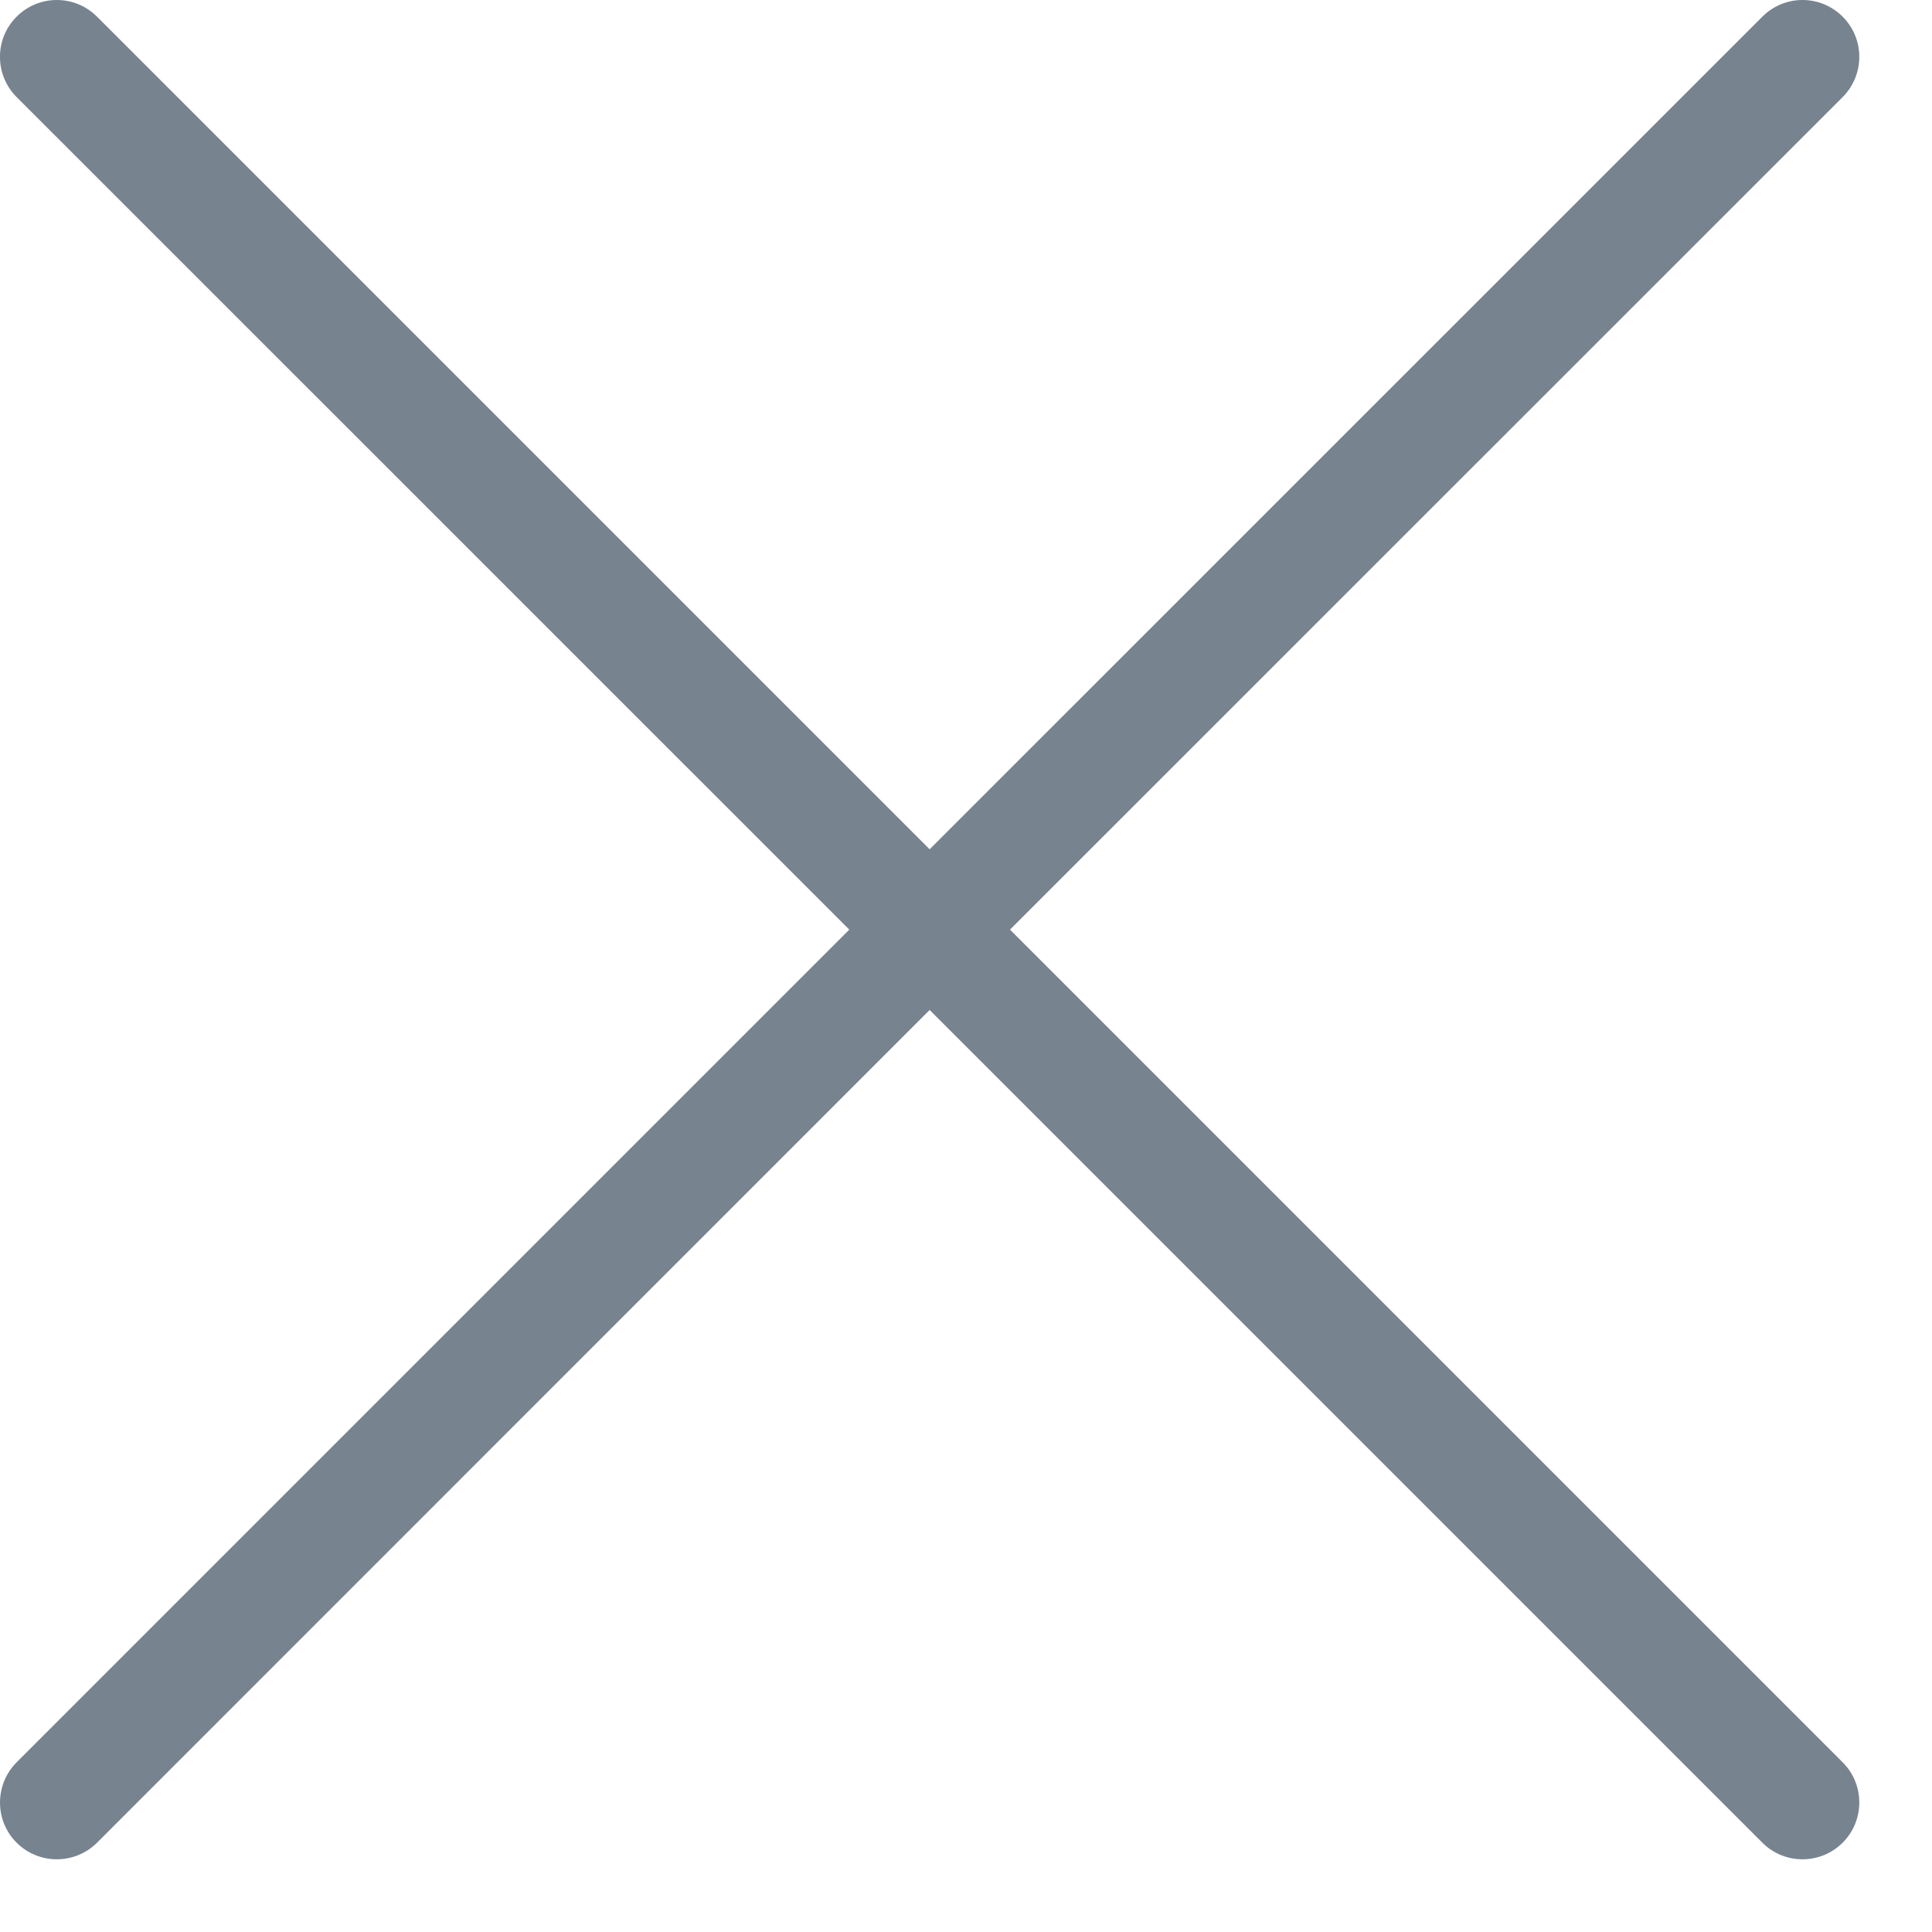
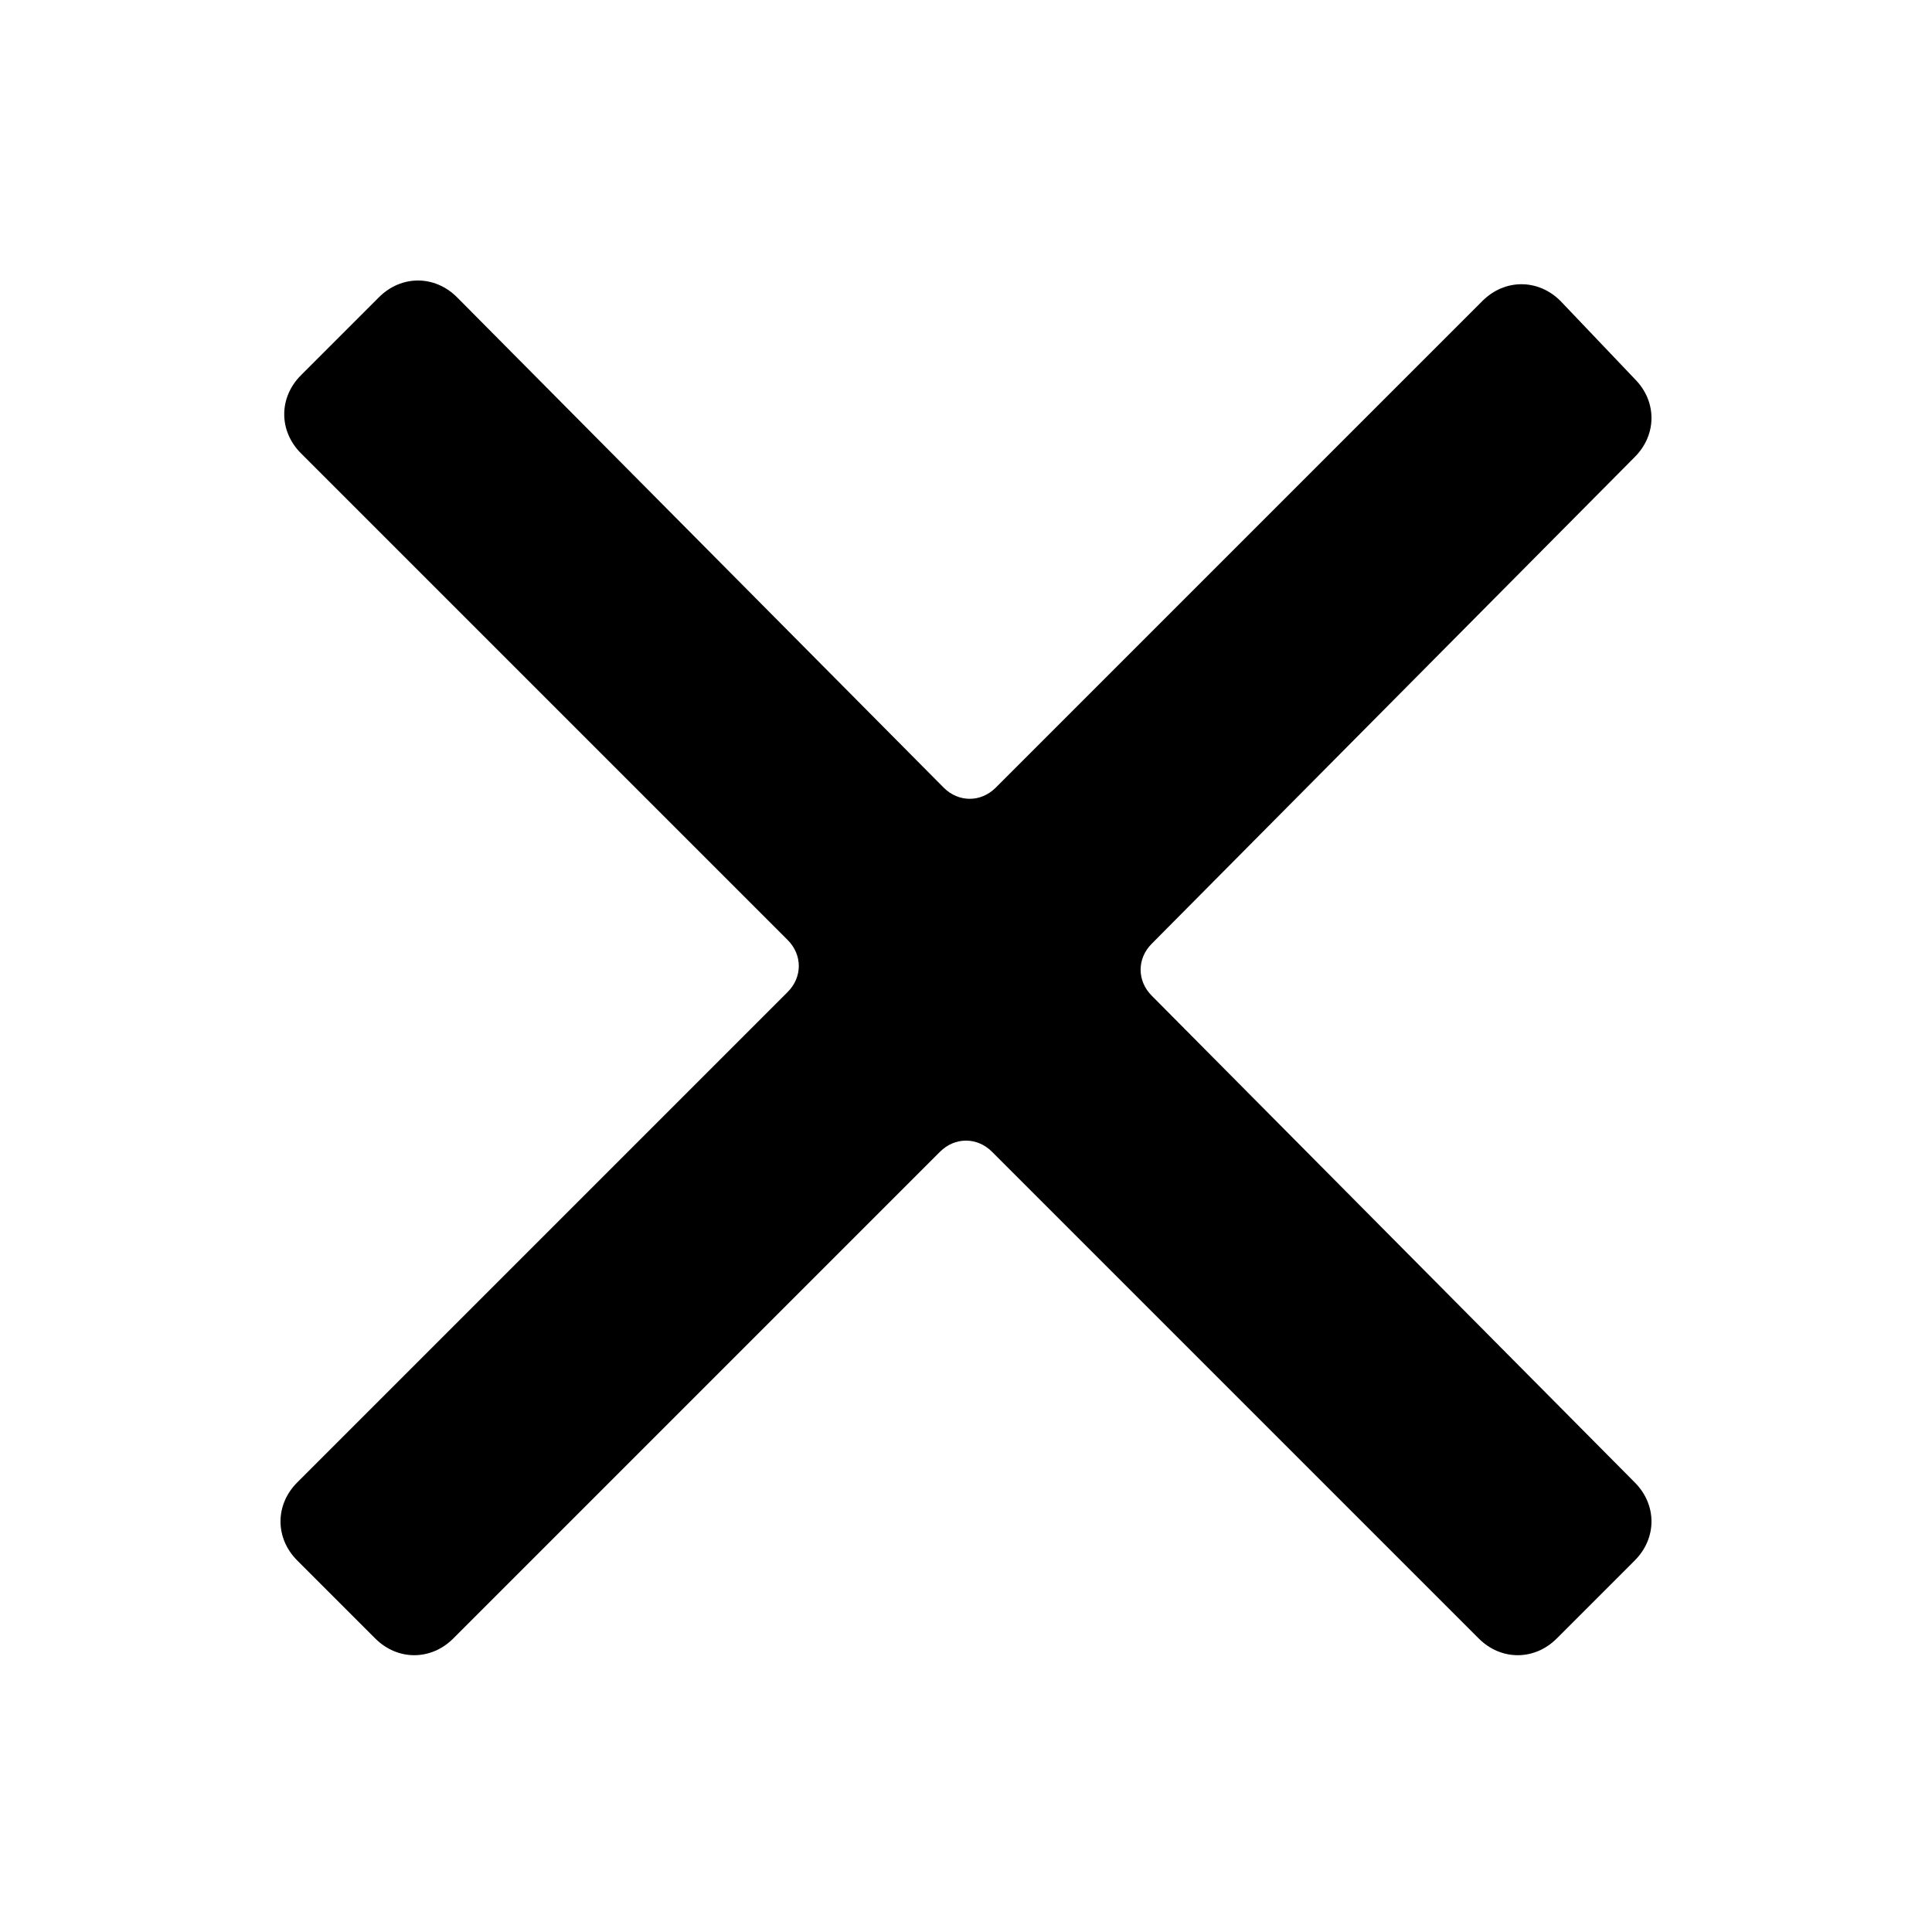
- <svg xmlns="http://www.w3.org/2000/svg" width="17" height="17" viewBox="0 0 17 17" fill="none">
-   <path d="M0.146 0.147C0.342 -0.049 0.658 -0.049 0.854 0.147L8.18 7.473L15.507 0.147C15.702 -0.049 16.019 -0.049 16.214 0.147C16.409 0.342 16.409 0.658 16.214 0.854L8.887 8.18L16.214 15.507C16.409 15.702 16.409 16.019 16.214 16.214C16.019 16.409 15.702 16.409 15.507 16.214L8.18 8.887L0.854 16.214C0.658 16.409 0.342 16.409 0.146 16.214C-0.049 16.019 -0.048 15.702 0.146 15.507L7.473 8.18L0.146 0.854C-0.049 0.658 -0.049 0.342 0.146 0.147Z" fill="#77838F" />
+ <svg xmlns="http://www.w3.org/2000/svg" fill="#000000" width="800px" height="800px" viewBox="0 0 52 52" enable-background="new 0 0 52 52" xml:space="preserve">
+   <path d="M31,25.4L44,12.3c0.6-0.6,0.6-1.5,0-2.1L42,8.1c-0.6-0.6-1.5-0.6-2.1,0L26.8,21.2c-0.4,0.4-1,0.4-1.4,0  L12.3,8c-0.6-0.6-1.5-0.6-2.1,0l-2.1,2.1c-0.6,0.6-0.6,1.5,0,2.1l13.1,13.1c0.4,0.4,0.4,1,0,1.4L8,39.9c-0.6,0.6-0.6,1.5,0,2.1  l2.1,2.1c0.6,0.6,1.5,0.6,2.1,0L25.3,31c0.4-0.4,1-0.4,1.4,0l13.1,13.1c0.6,0.6,1.5,0.6,2.1,0l2.1-2.1c0.6-0.6,0.6-1.5,0-2.1  L31,26.8C30.6,26.4,30.6,25.8,31,25.4z" />
</svg>
